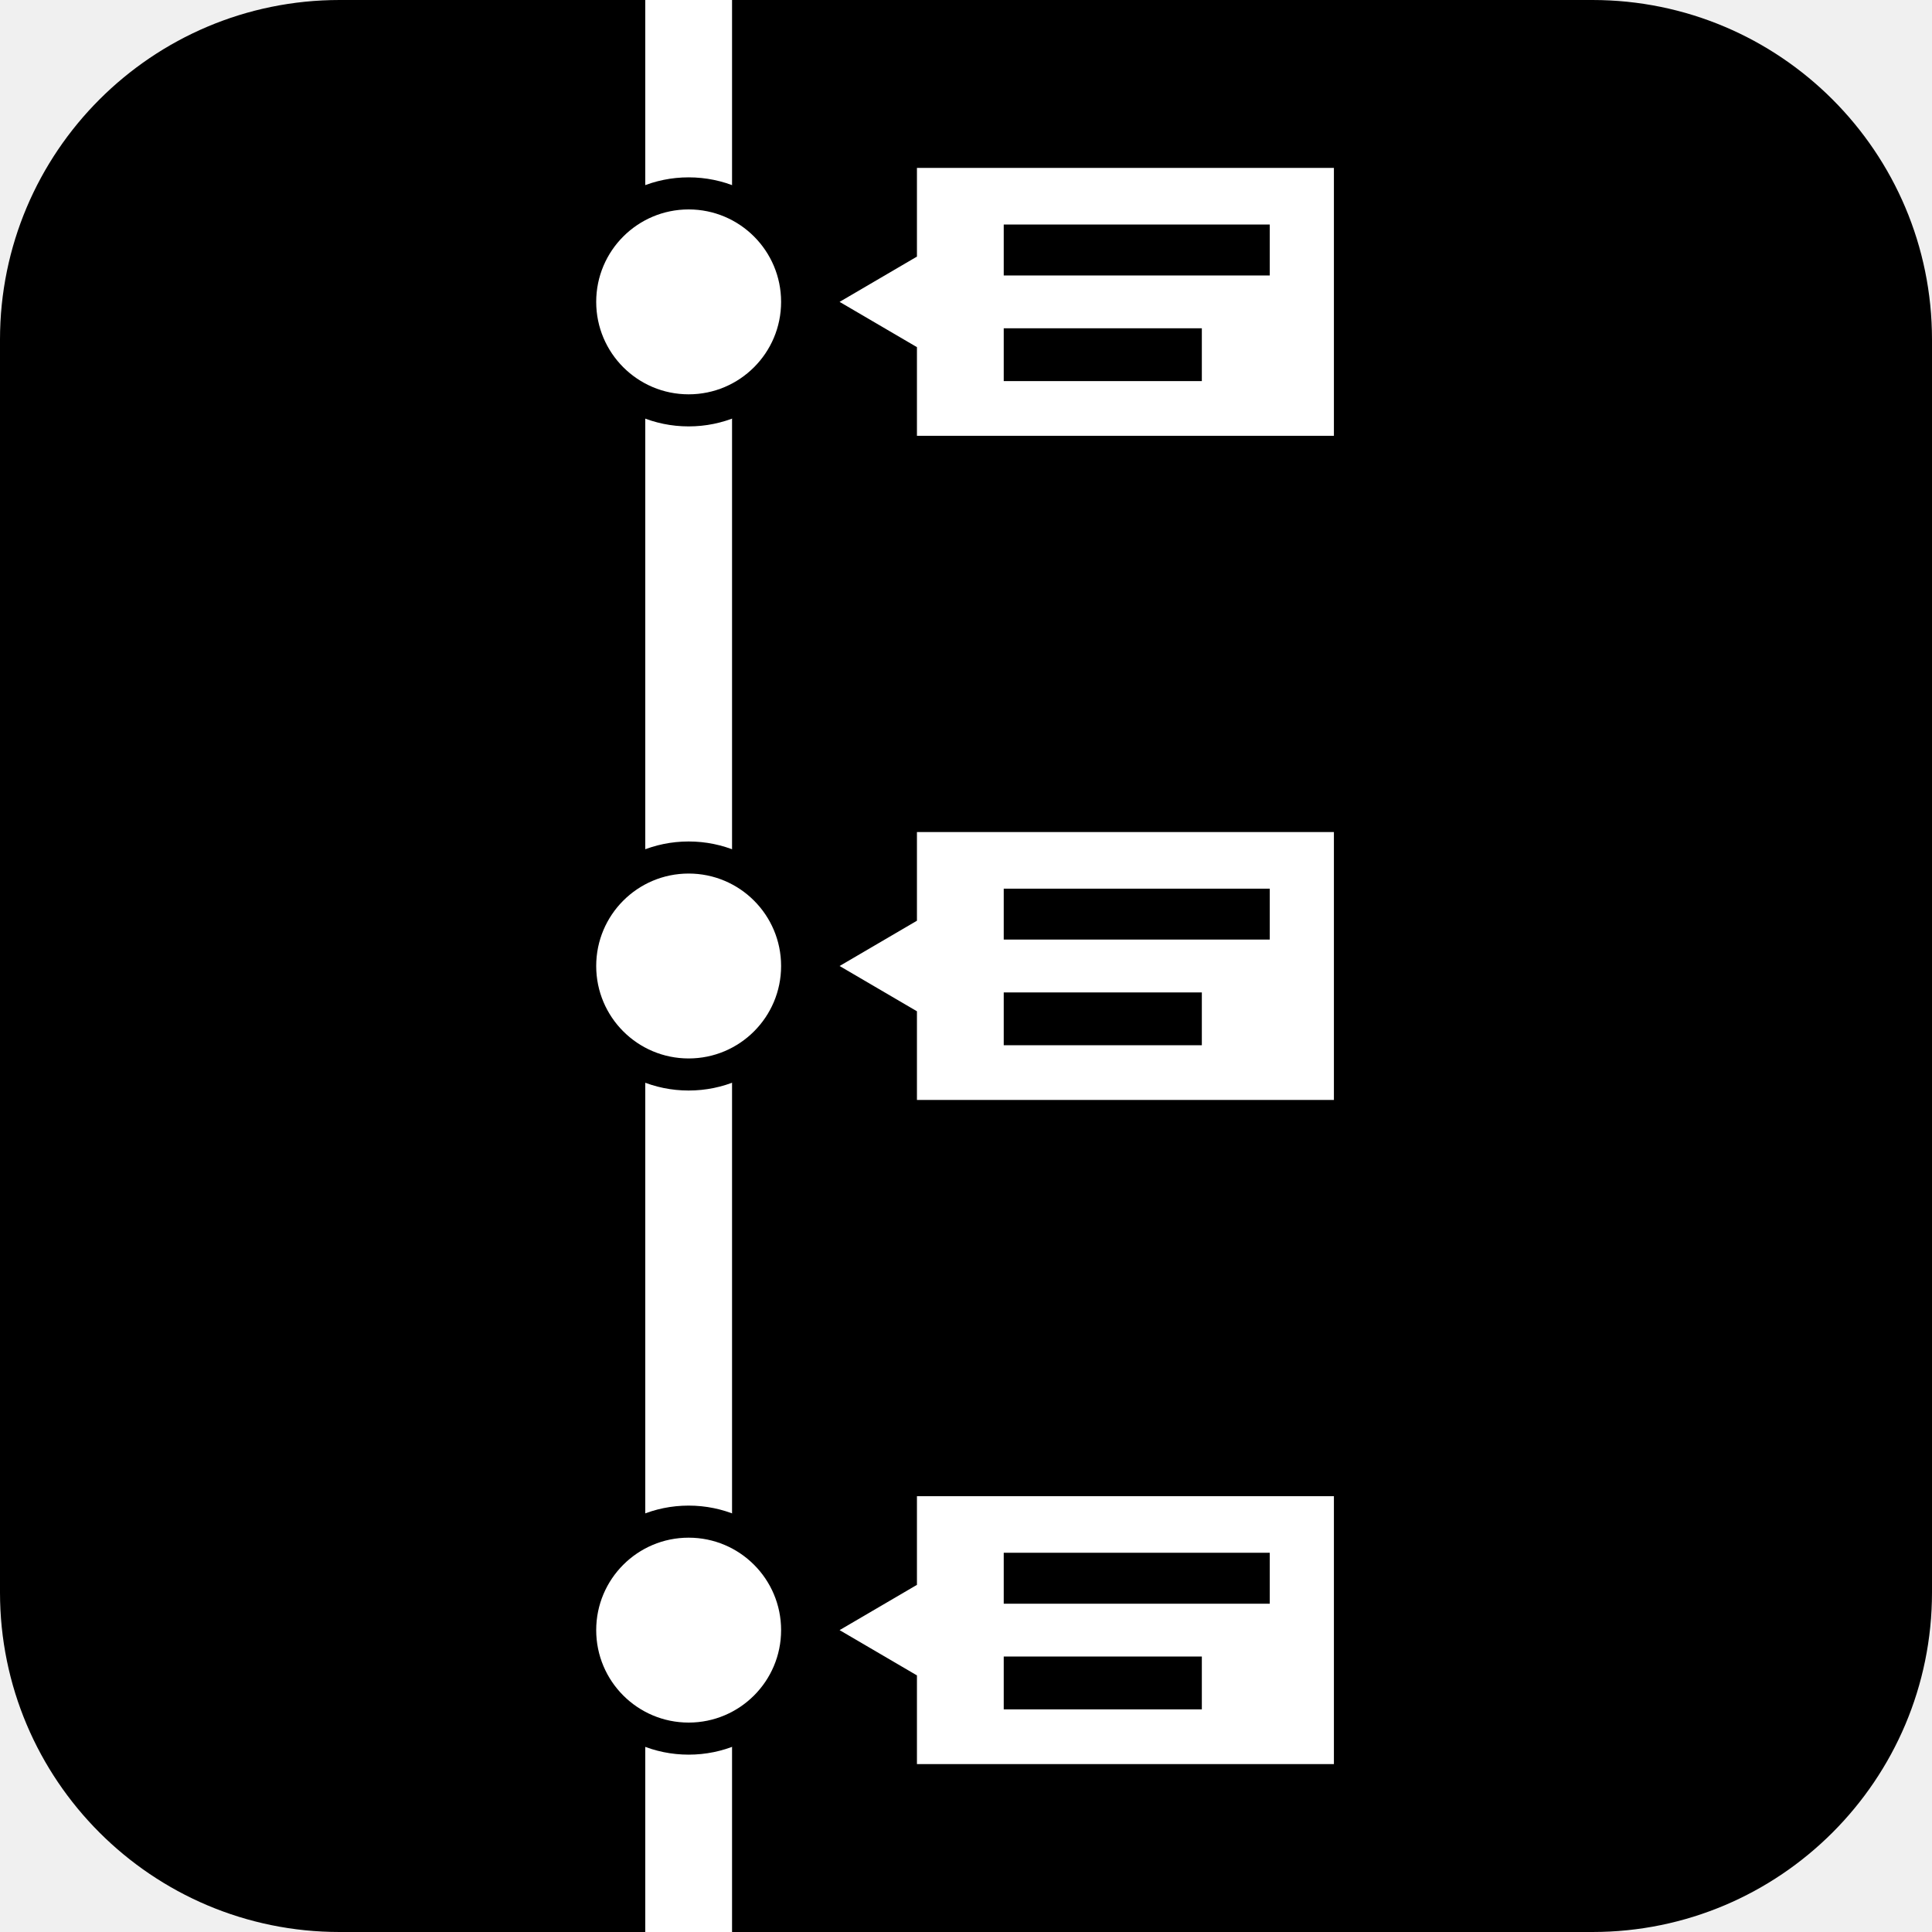
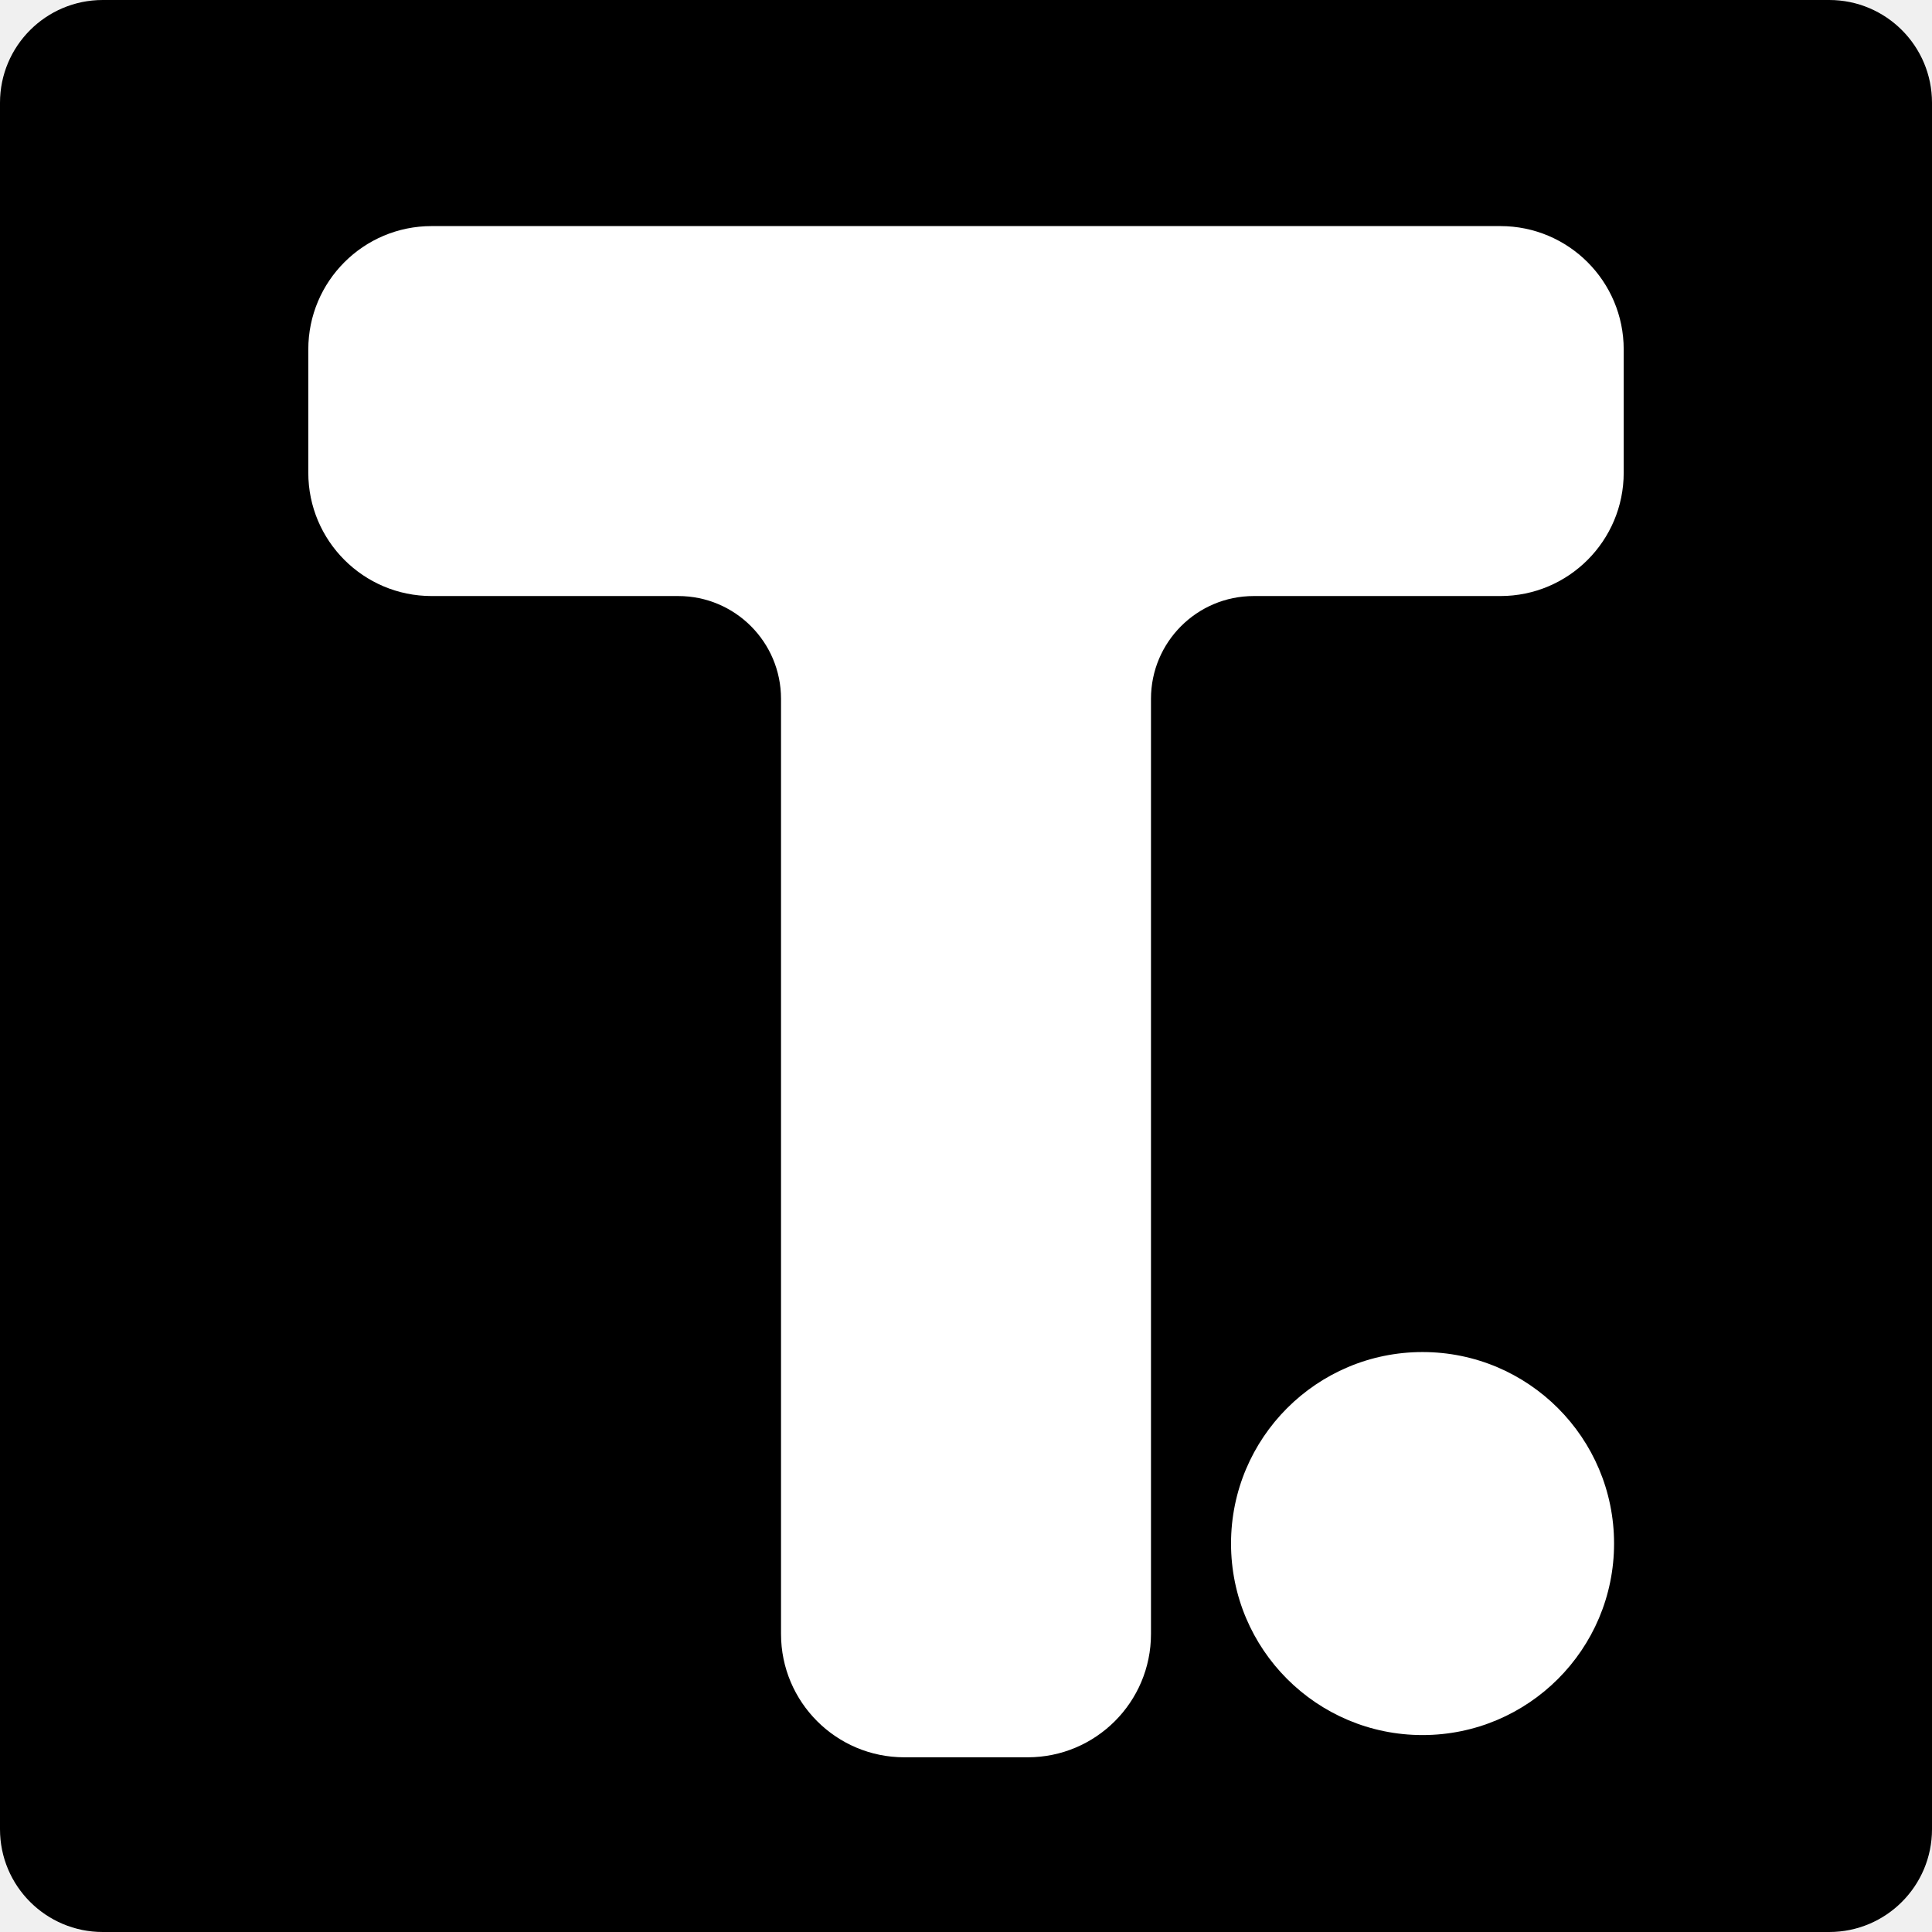
- <svg xmlns="http://www.w3.org/2000/svg" viewBox="0 0 1024 1024" width="1024" height="1024">
-   <defs>
-     <clipPath id="icon">
-       <rect width="1024" height="1024" rx="180" ry="180" />
-     </clipPath>
-     <g id="entry">
-       <circle cx="365" cy="0" r="66" fill="#000" />
-       <circle cx="365" cy="0" r="49" fill="#fff" />
-       <path d="M445 0 L486 -24 L486 -71 L707 -71 L707 71 L486 71 L486 24 Z" fill="#fff" />
-       <rect x="532" y="-41" width="141" height="27" fill="#000" />
-       <rect x="532" y="14" width="105" height="28" fill="#000" />
-     </g>
-   </defs>
-   <g clip-path="url(#icon)">
-     <rect width="1024" height="1024" fill="#000" />
-     <rect x="342" y="0" width="46" height="1024" fill="#fff" />
-     <use href="#entry" y="160" />
-     <use href="#entry" y="512" />
-     <use href="#entry" y="864" />
+ <svg xmlns="http://www.w3.org/2000/svg" version="1.1" width="512" height="512" x="0" y="0" viewBox="0 0 94 94" style="enable-background:new 0 0 512 512" xml:space="preserve" class="">
+   <g>
+     <path d="M89 0H5a5 5 0 0 0-5 5v84a5 5 0 0 0 5 5h84a5 5 0 0 0 5-5V5a5 5 0 0 0-5-5Z" fill="#000000" />
+     <path d="M21 11H73a6 6 0 0 1 6 6V23a6 6 0 0 1-6 6H61a5 5 0 0 0-5 5V79.5a6 6 0 0 1-6 6H44a6 6 0 0 1-6-6V34a5 5 0 0 0-5-5H21a6 6 0 0 1-6-6V17a6 6 0 0 1 6-6Z M69.211 84.418c-5.145 0-9.316-4.172-9.316-9.318s4.172-9.317 9.316-9.317c5.148 0 9.32 4.172 9.32 9.317s-4.172 9.318-9.32 9.318Z" fill="#FFFFFF" />
  </g>
</svg>
